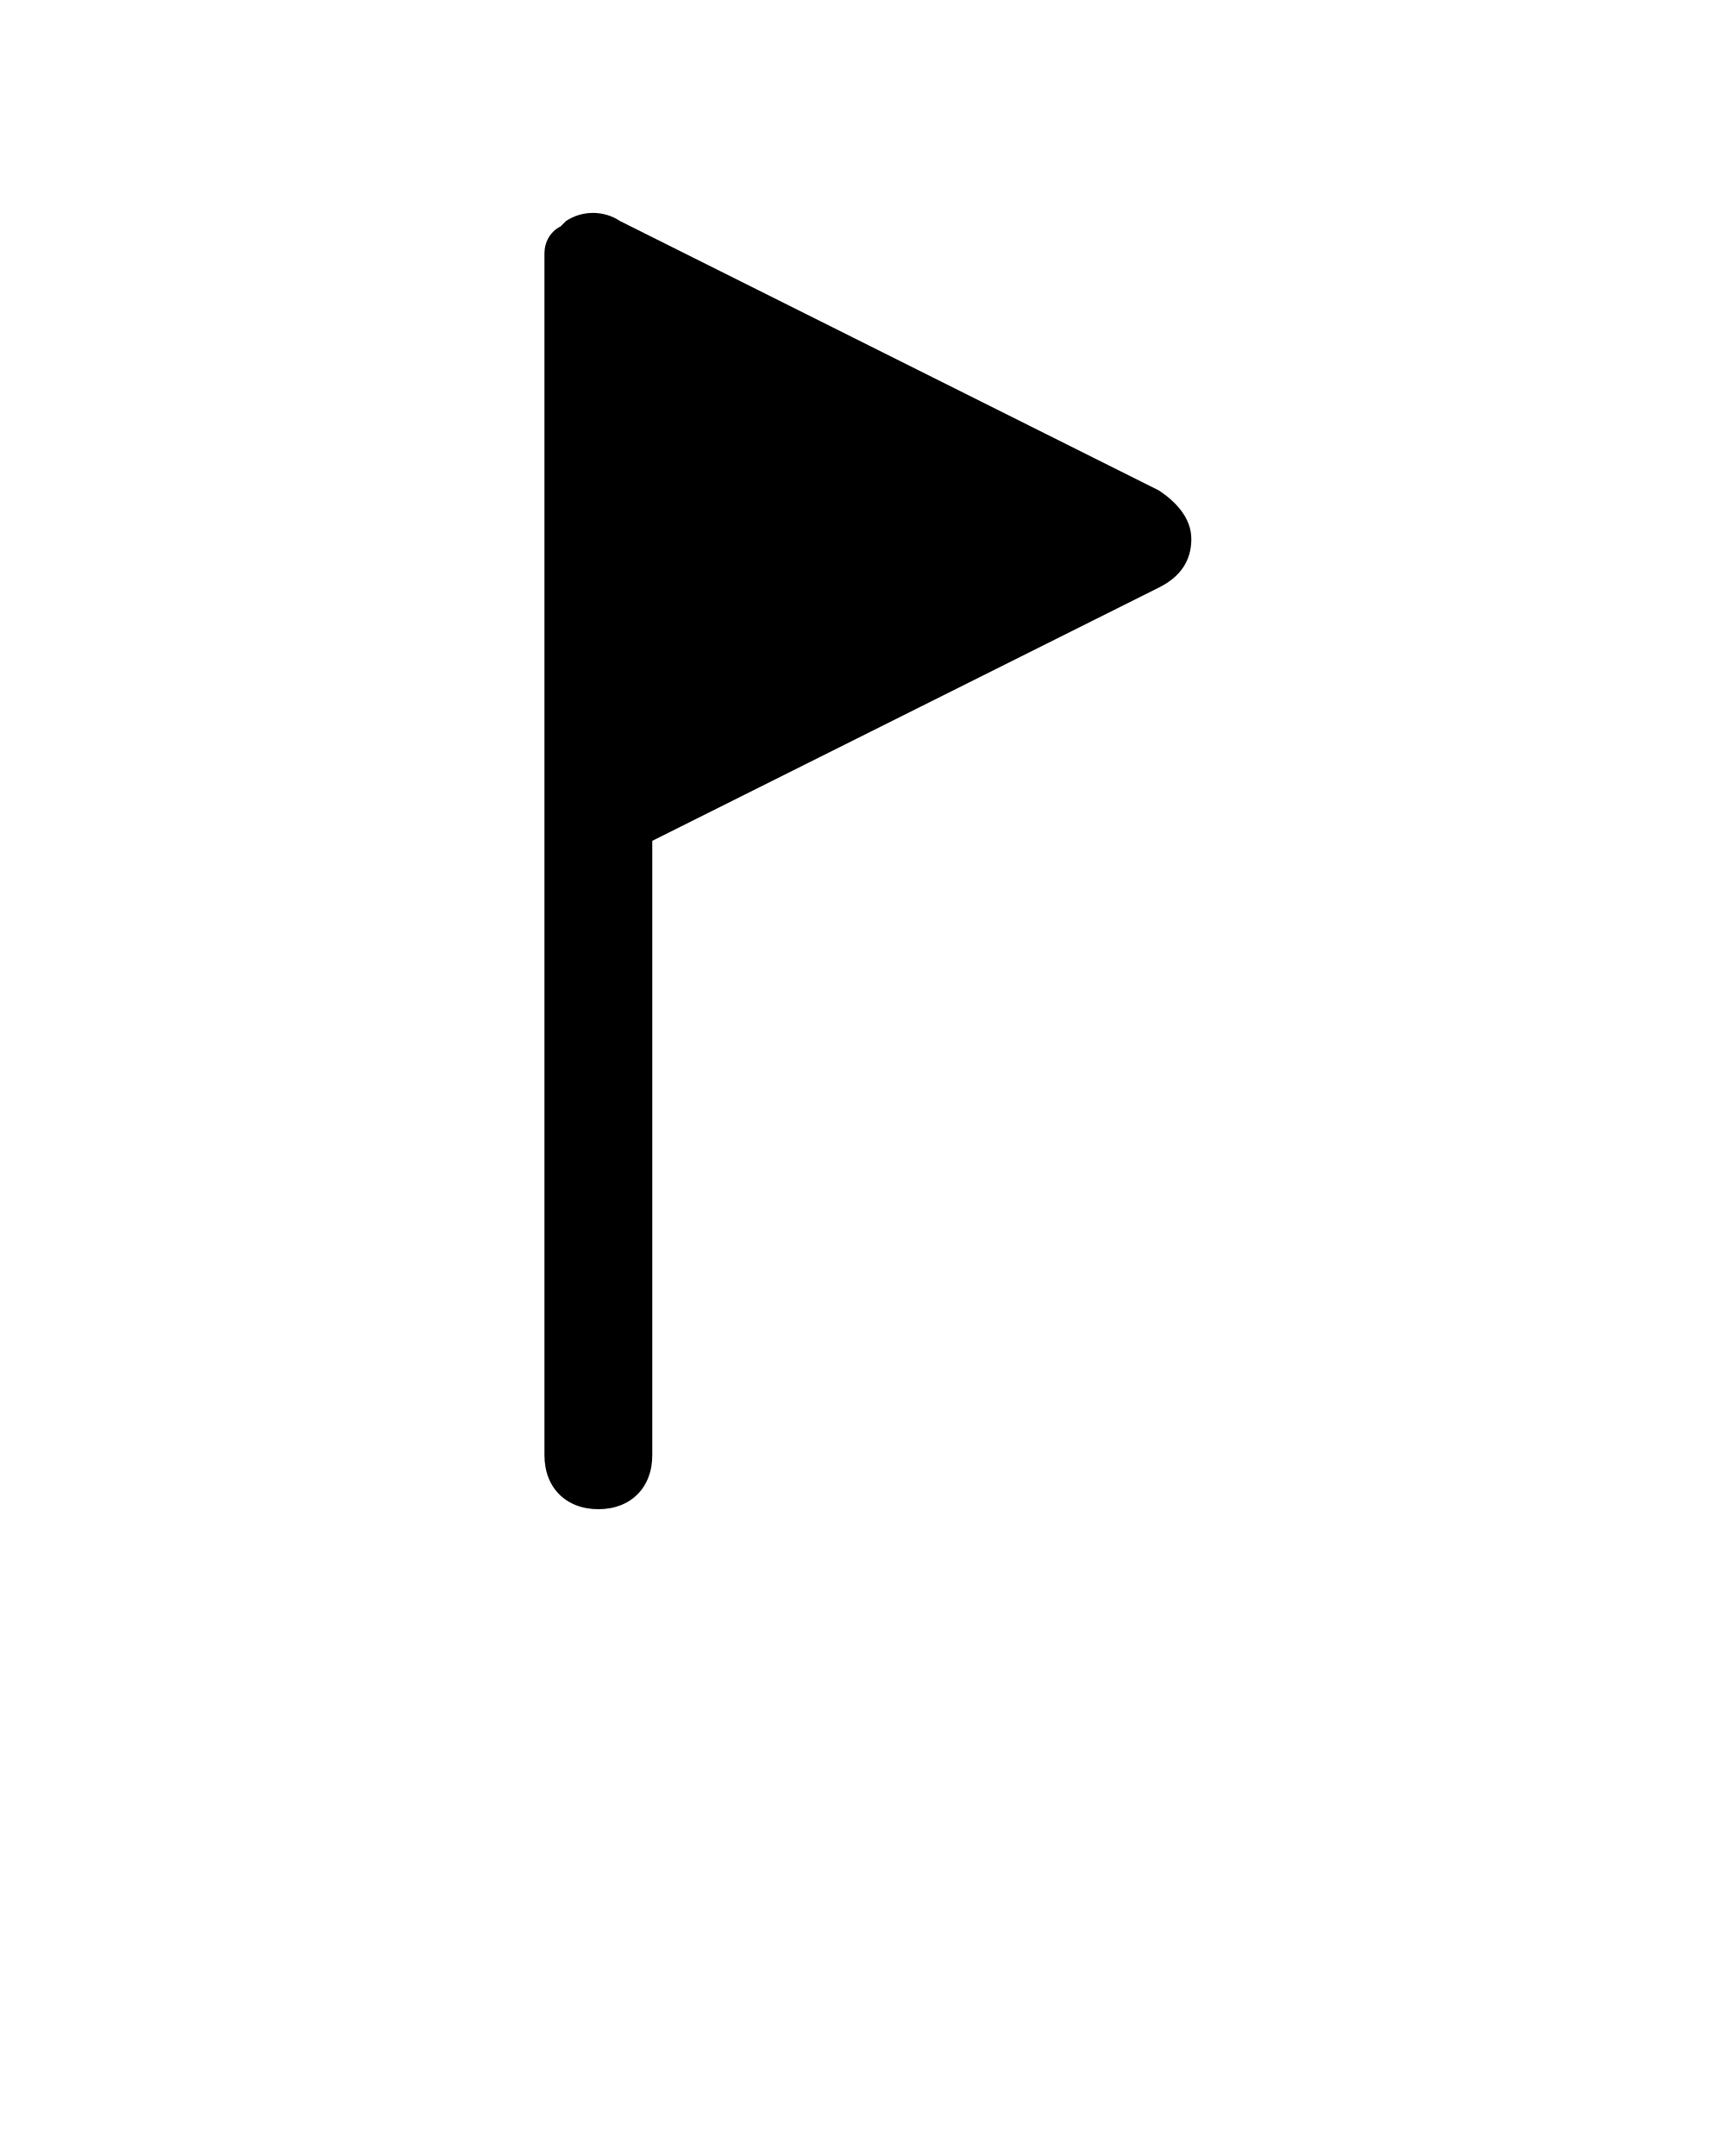
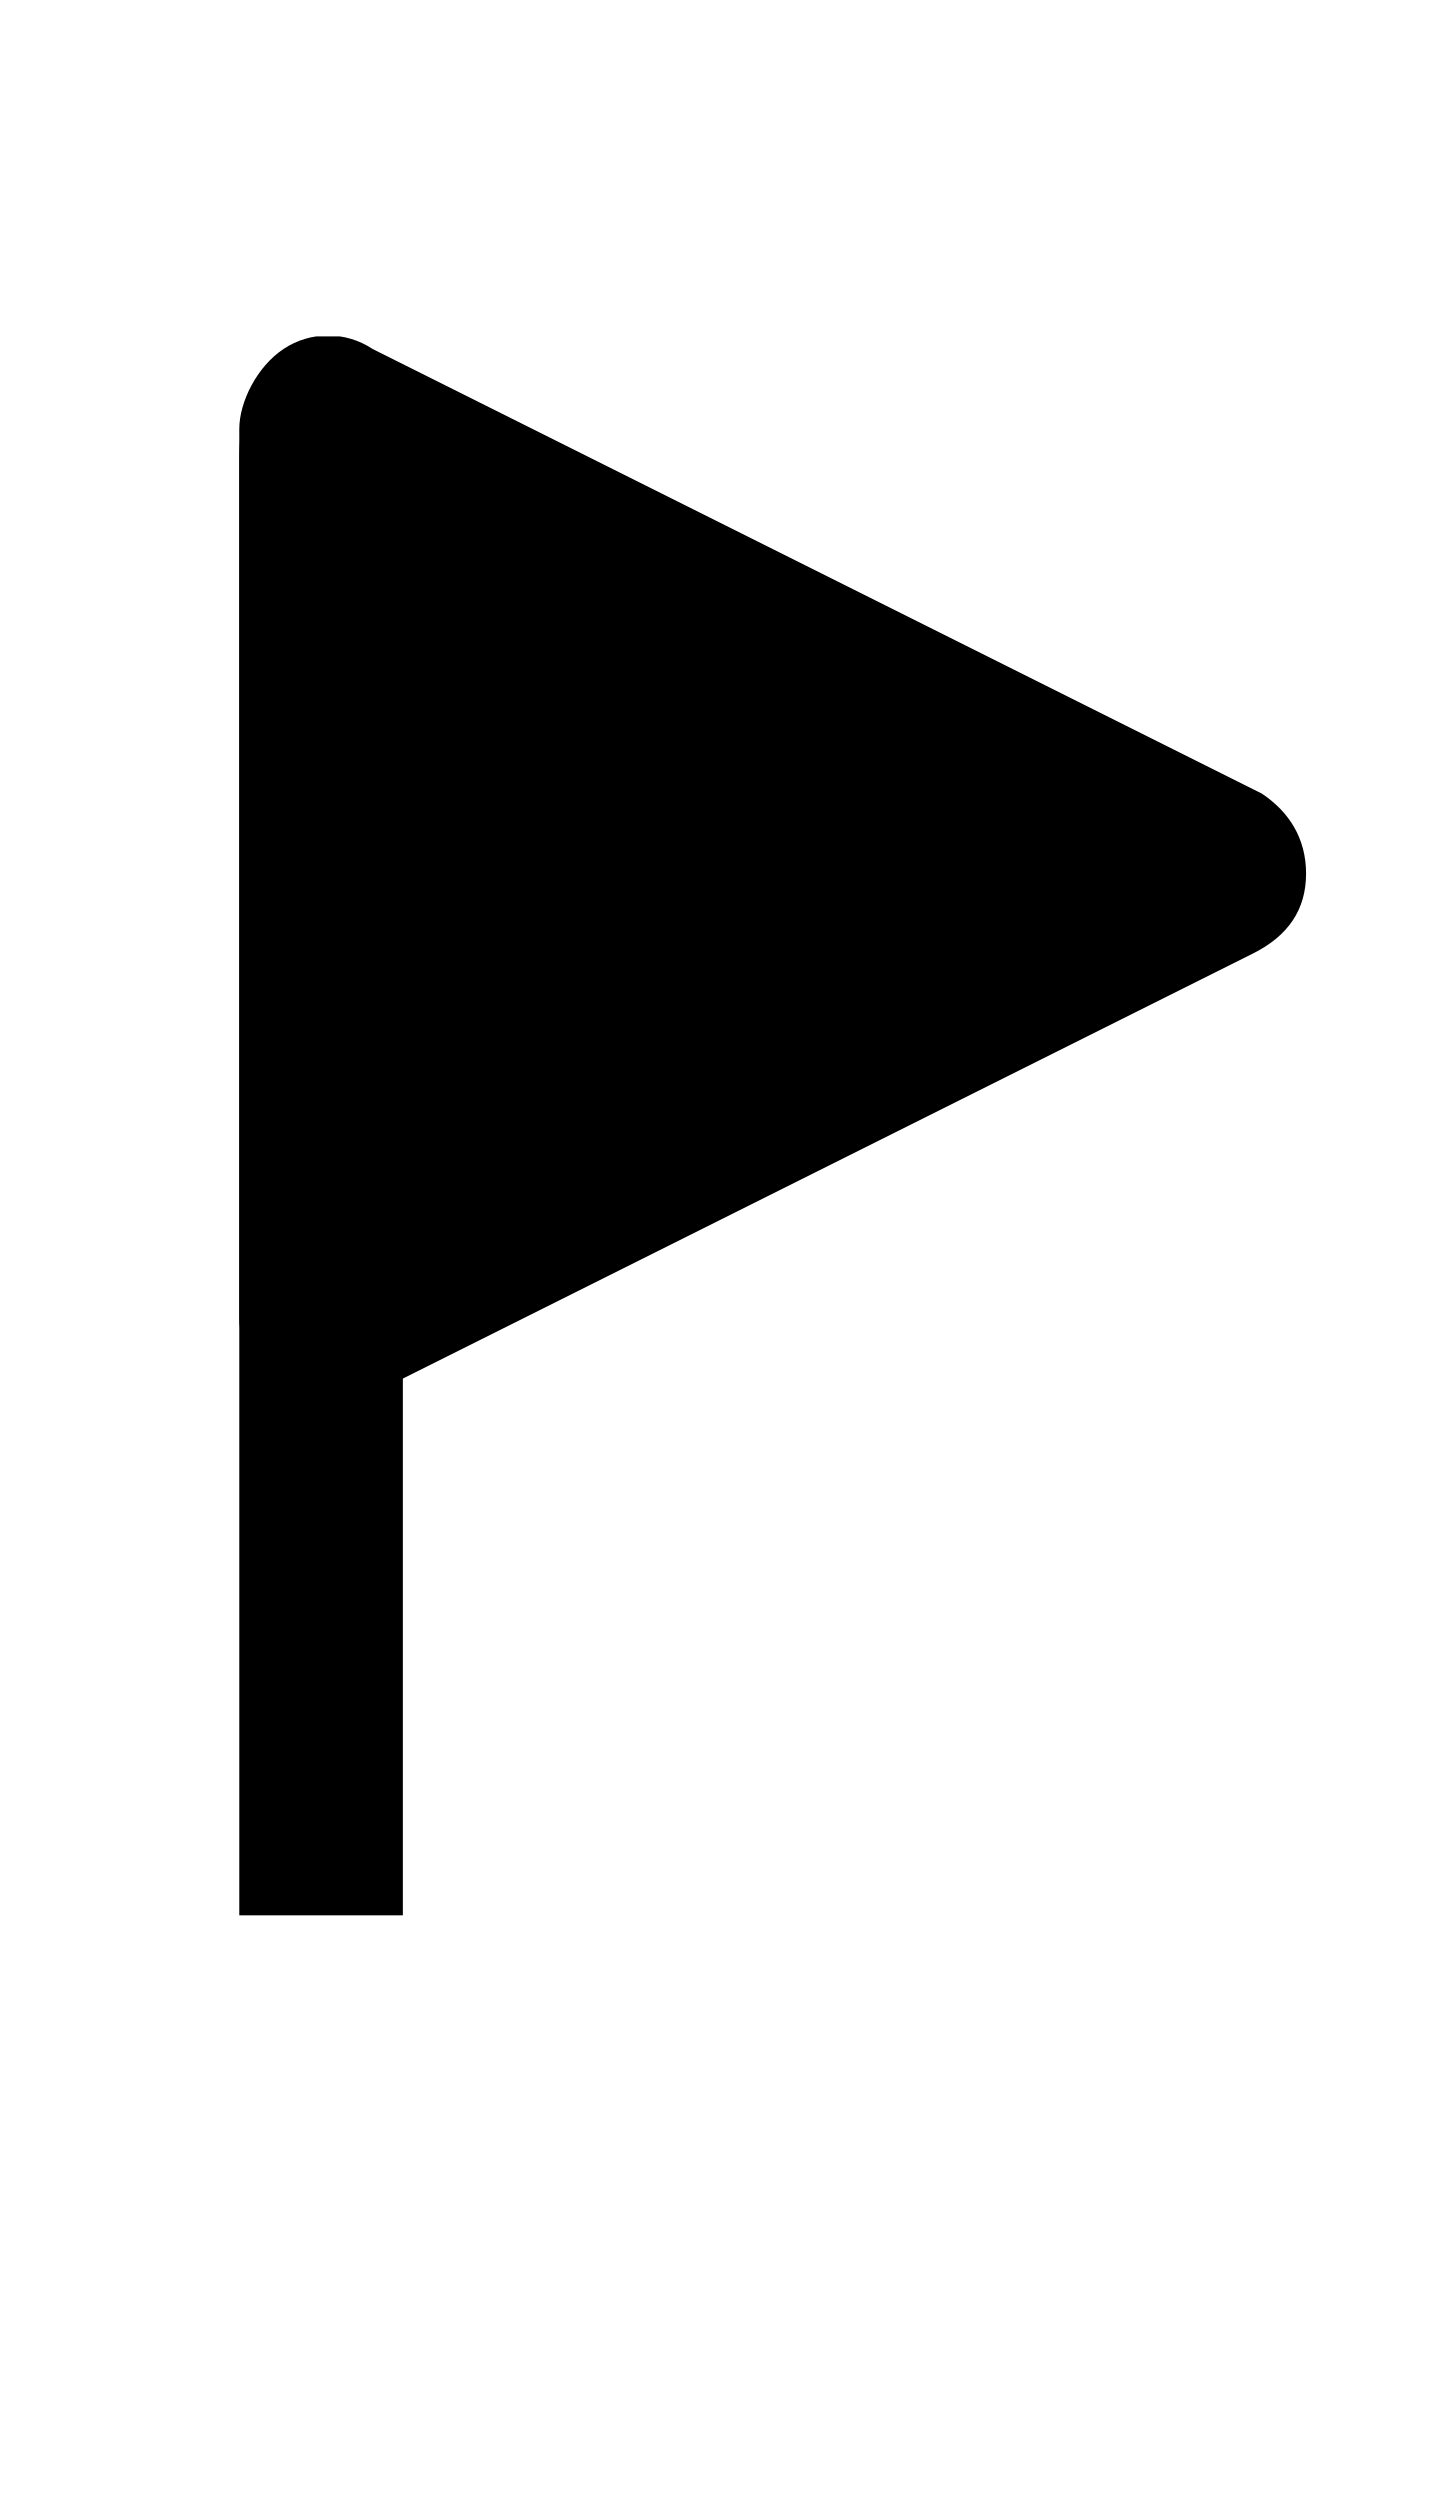
- <svg xmlns="http://www.w3.org/2000/svg" version="1.1" id="Layer_1" x="0px" y="0px" viewBox="0 0 32 40" style="enable-background:new 0 0 32 40;" xml:space="preserve">
-   <path d="M21.5,9.1l-10-5c-0.3-0.2-0.7-0.2-1,0c0,0-0.1,0.1-0.1,0.1c-0.2,0.1-0.3,0.3-0.3,0.5c0,0.1,0,0.2,0,0.3v10v12  c0,0.6,0.4,1,1,1s1-0.4,1-1V15.6l9.4-4.7c0.4-0.2,0.6-0.5,0.6-0.9S21.8,9.3,21.5,9.1z" />
-   <text transform="matrix(1 0 0 1 0 47)" style="font-family:'HelveticaNeue-Bold'; font-size:5px;">Created by RomStu</text>
-   <text transform="matrix(1 0 0 1 0 52)" style="font-family:'HelveticaNeue-Bold'; font-size:5px;">from the Noun Project</text>
+ <svg xmlns="http://www.w3.org/2000/svg" xmlns:xlink="http://www.w3.org/1999/xlink" version="1.1" id="Layer_1" x="0px" y="0px" viewBox="0 0 400 700" style="enable-background:new 0 0 400 700;" xml:space="preserve">
+   <style type="text/css">
+ 	.st0{clip-path:url(#SVGID_2_);}
+ </style>
+   <text transform="matrix(1 0 0 1 33.8249 726.5156)" style="font-family:'HelveticaNeue-Bold'; font-size:25.594px;">Created by RomStu</text>
+   <text transform="matrix(1 0 0 1 33.8249 752.1094)" style="font-family:'HelveticaNeue-Bold'; font-size:25.594px;">from the Noun Project</text>
+   <path d="M777.5,658.2V192.2c0-12.7,7.4-21.2,18.5-21.2c11.1,0,18.5,8.5,18.5,21.2v465.9H777.5z" />
+   <path d="M1009,273.4L807.7,172.8c-6-4-14.1-4-20.1,0c-6,4-10.1,12.1-10.1,18.1v201.3c0,6,4,14.1,10.1,18.1c2,0,6,2,10.1,2s6,0,8.1-2  L1007,309.6c8.1-4,12.1-10.1,12.1-18.1S1015,277.4,1009,273.4z" />
+   <g>
+     <defs>
+       <rect id="SVGID_1_" x="34.2" y="94.2" width="331.6" height="442.1" />
+     </defs>
+     <clipPath id="SVGID_2_">
+       <use xlink:href="#SVGID_1_" style="overflow:visible;" />
+     </clipPath>
+     <g class="st0">
+       <path d="M89.9,877.4c-13.7,0-22.9-13-22.9-32.6V128.2c0-19.5,9.2-32.6,22.9-32.6s22.9,13,22.9,32.6v716.6    C112.8,864.4,103.7,877.4,89.9,877.4z" />
+       <path d="M353.3,222.2l-249-124.5c-7.5-5-17.4-5-24.9,0c-7.5,5-12.4,14.9-12.4,22.4v249c0,7.5,5,17.4,12.4,22.4    c2.5,0,7.5,2.5,12.4,2.5s7.5,0,10-2.5l249-124.5c10-5,14.9-12.4,14.9-22.4S360.8,227.2,353.3,222.2z" />
+     </g>
+   </g>
</svg>
